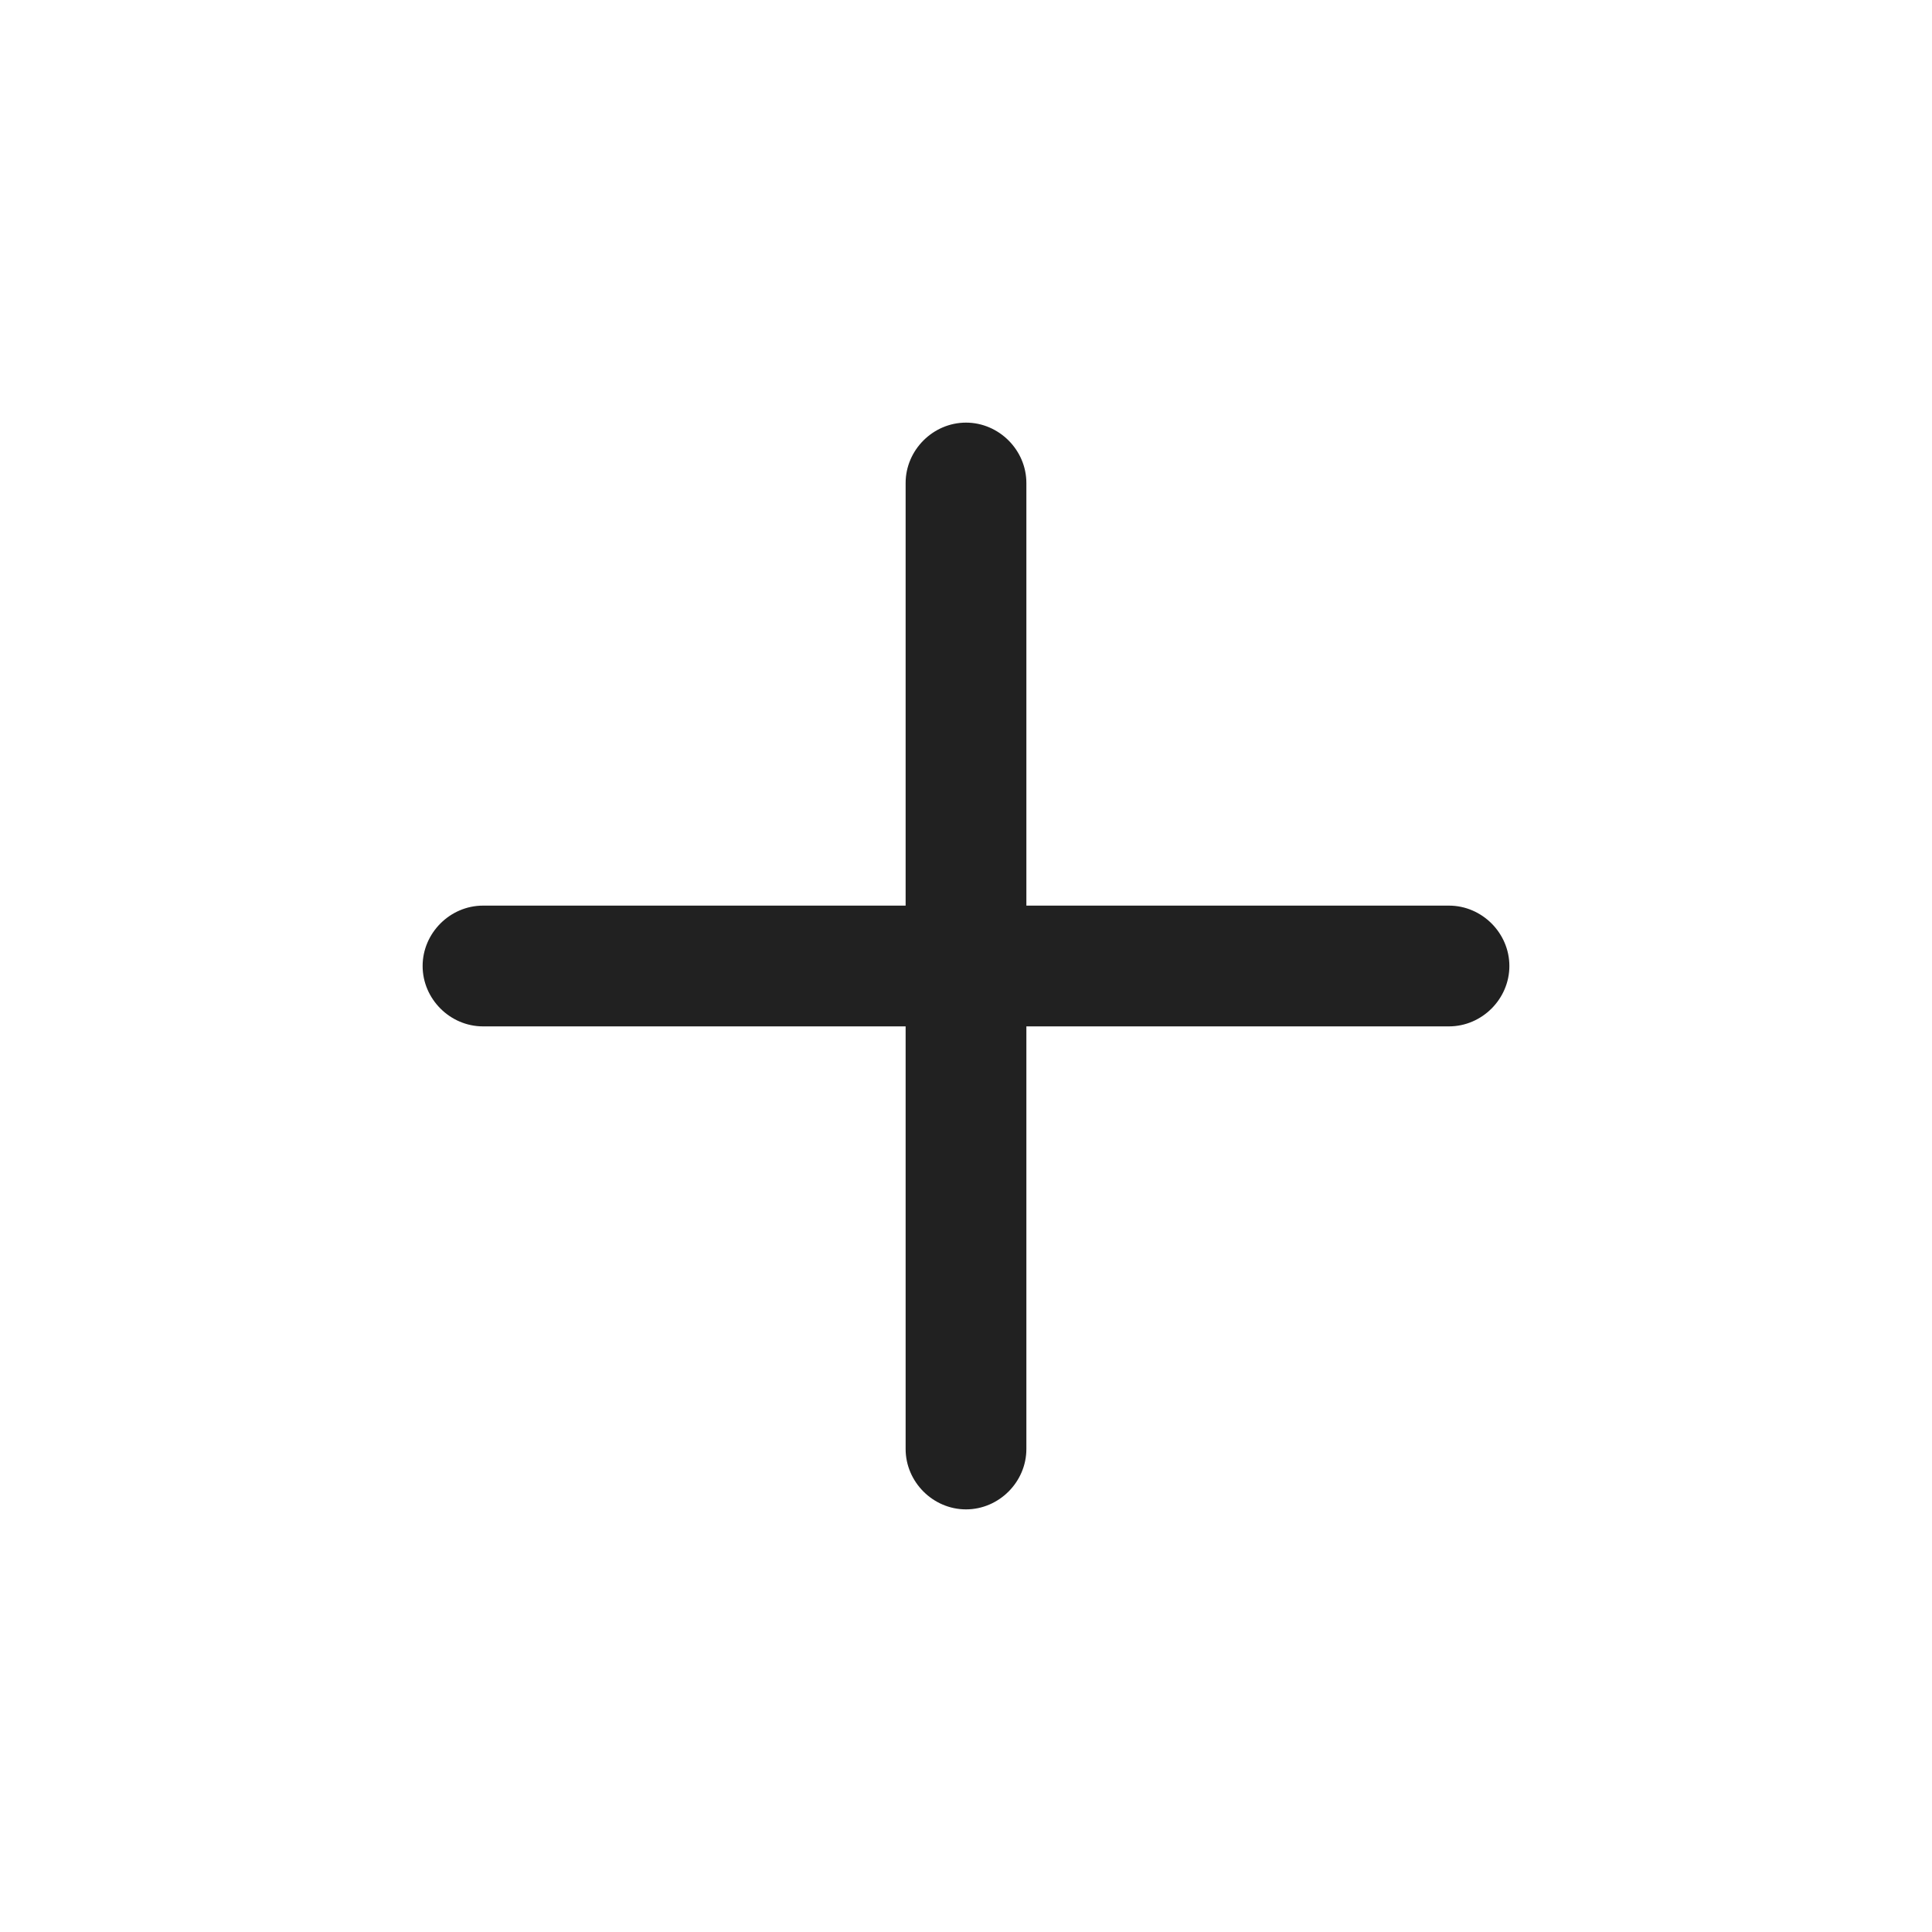
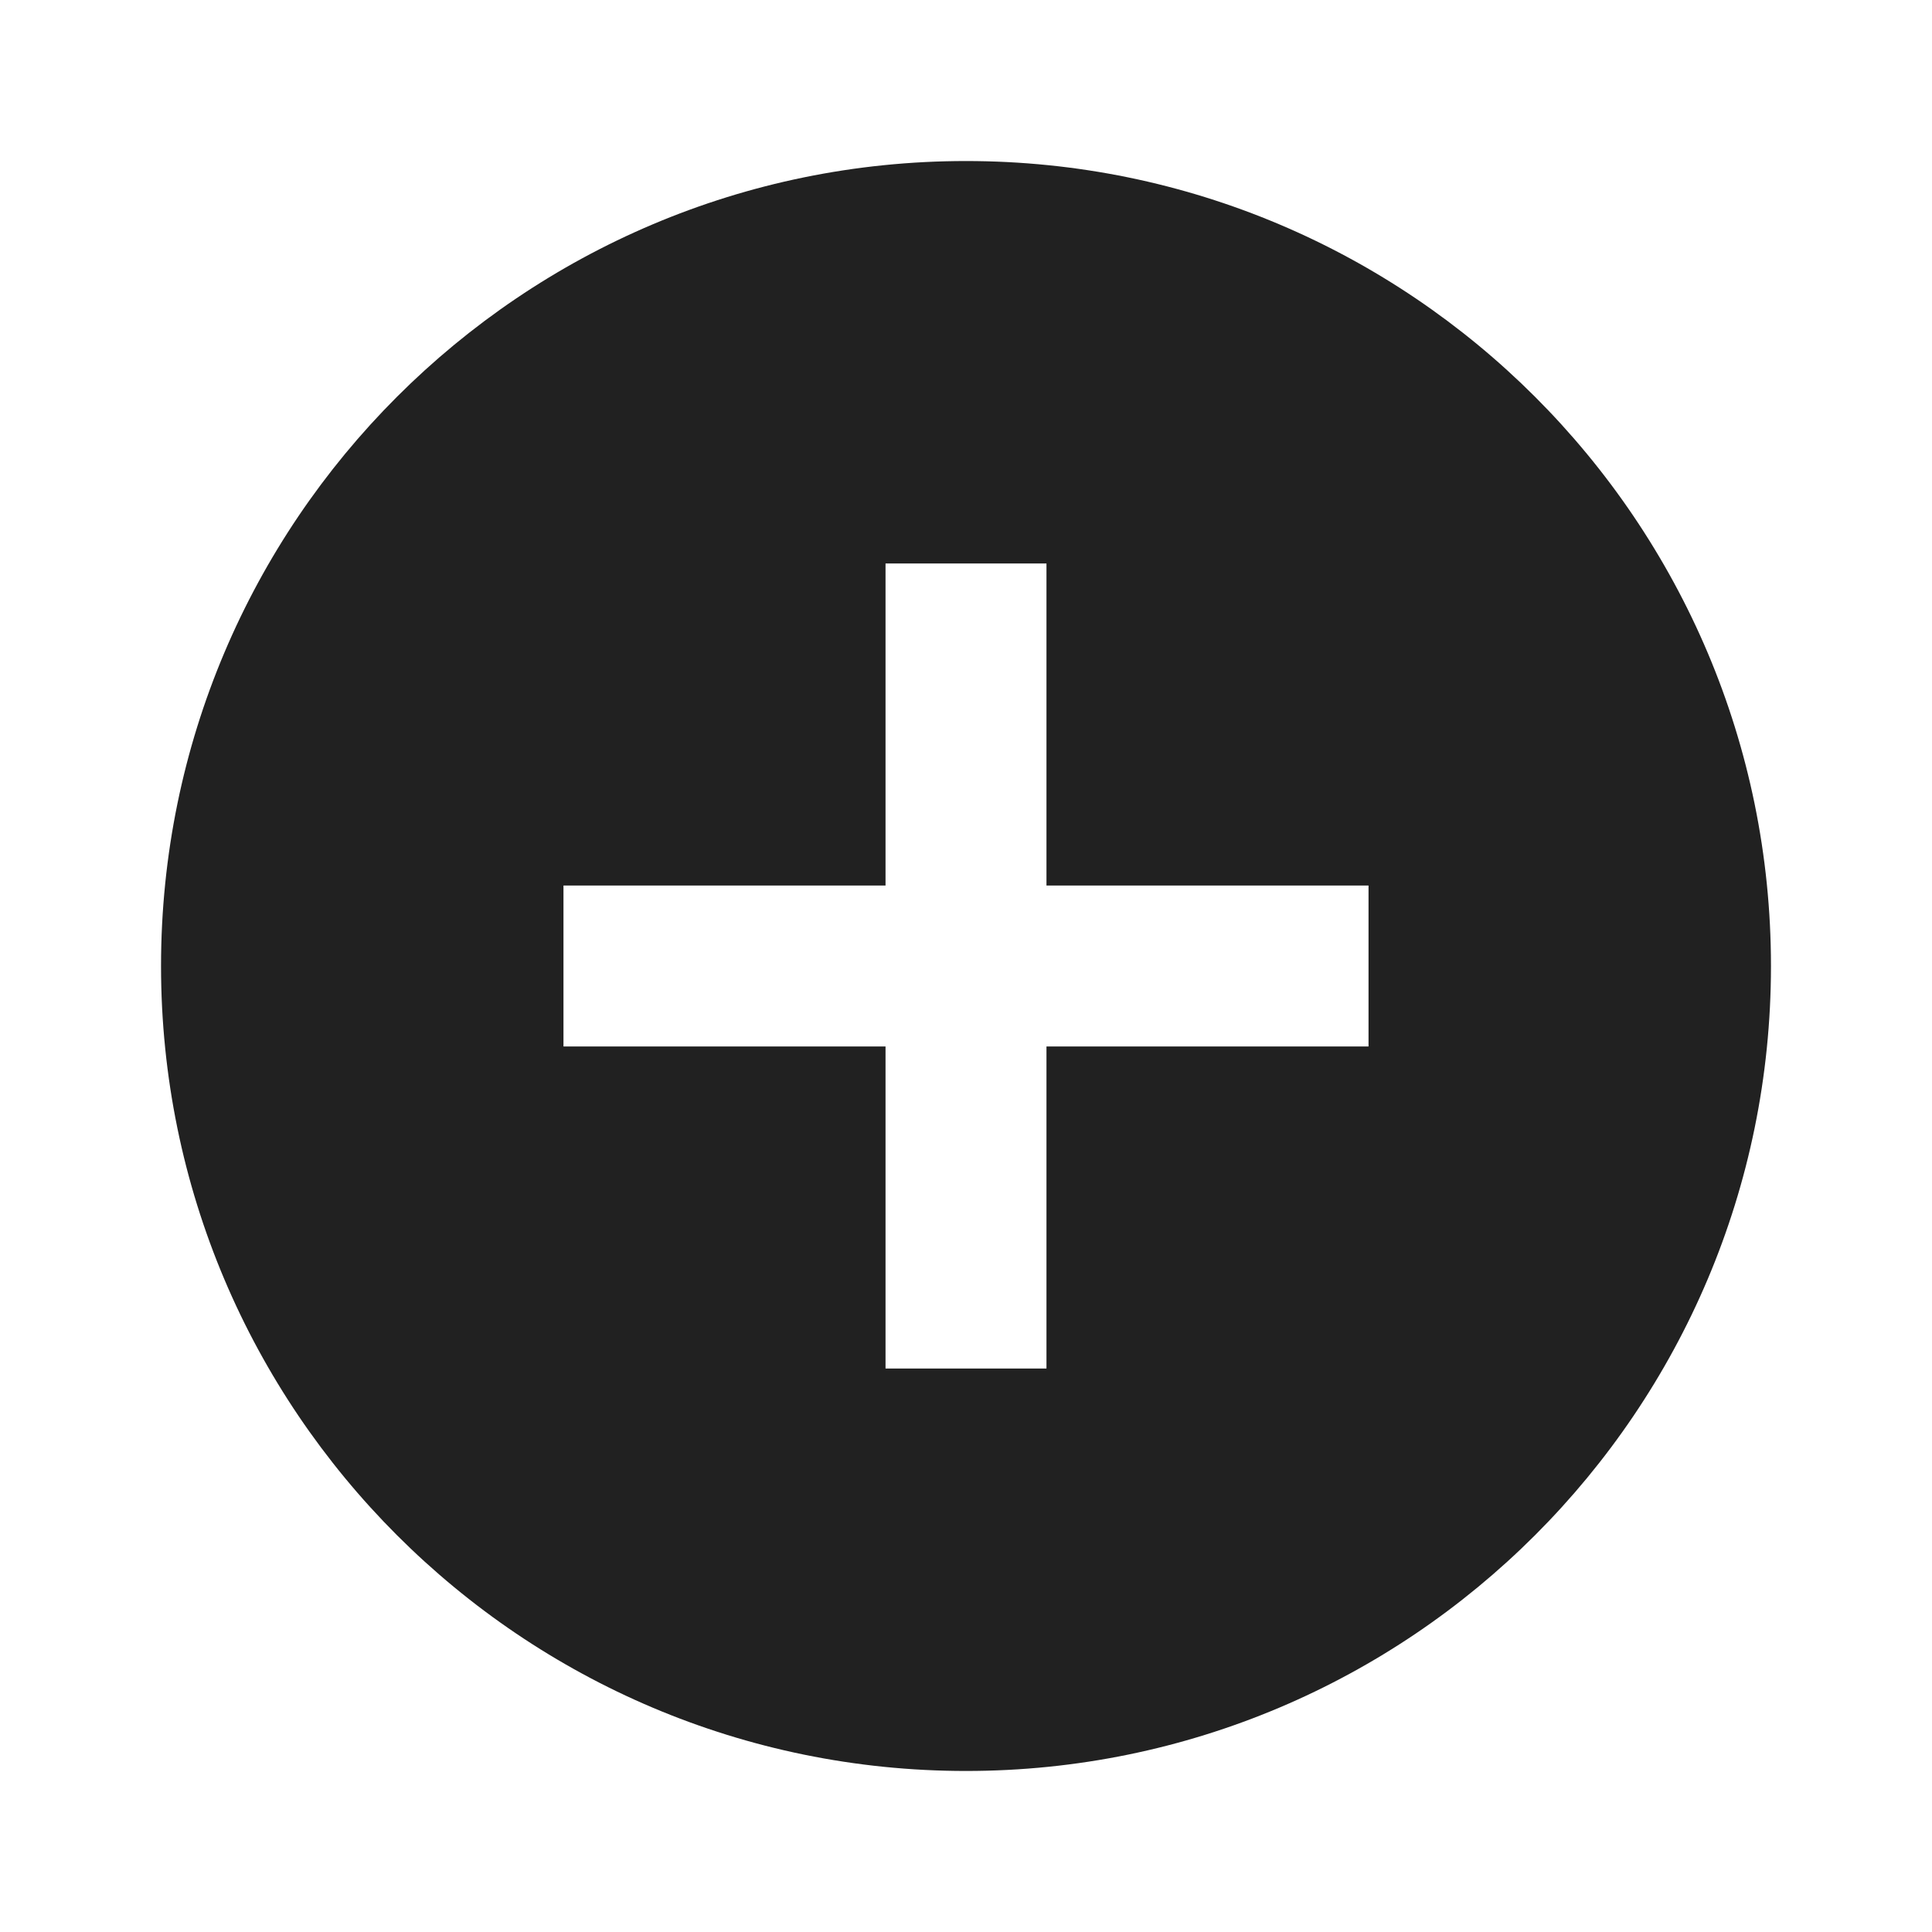
- <svg xmlns="http://www.w3.org/2000/svg" width="16" height="16" viewBox="0 0 16 16" fill="none">
-   <path d="M12 8.5H4C3.727 8.5 3.5 8.273 3.5 8C3.5 7.727 3.727 7.5 4 7.5H12C12.273 7.5 12.5 7.727 12.5 8C12.5 8.273 12.273 8.5 12 8.5Z" fill="#212121" />
-   <path d="M8 12.5C7.727 12.5 7.5 12.273 7.5 12V4C7.5 3.727 7.727 3.5 8 3.5C8.273 3.5 8.5 3.727 8.5 4V12C8.5 12.273 8.273 12.5 8 12.5Z" fill="#212121" />
+ <svg xmlns="http://www.w3.org/2000/svg" width="20" height="20" viewBox="0 0 20 20" fill="none">
+   <path d="M10 1.667C5.4 1.667 1.667 5.4 1.667 10C1.667 14.6 5.4 18.333 10 18.333C14.6 18.333 18.333 14.6 18.333 10C18.333 5.4 14.6 1.667 10 1.667ZM14.167 10.833H10.833V14.167H9.167V10.833H5.833V9.167H9.167V5.833H10.833V9.167H14.167V10.833Z" fill="#212121" />
</svg>
